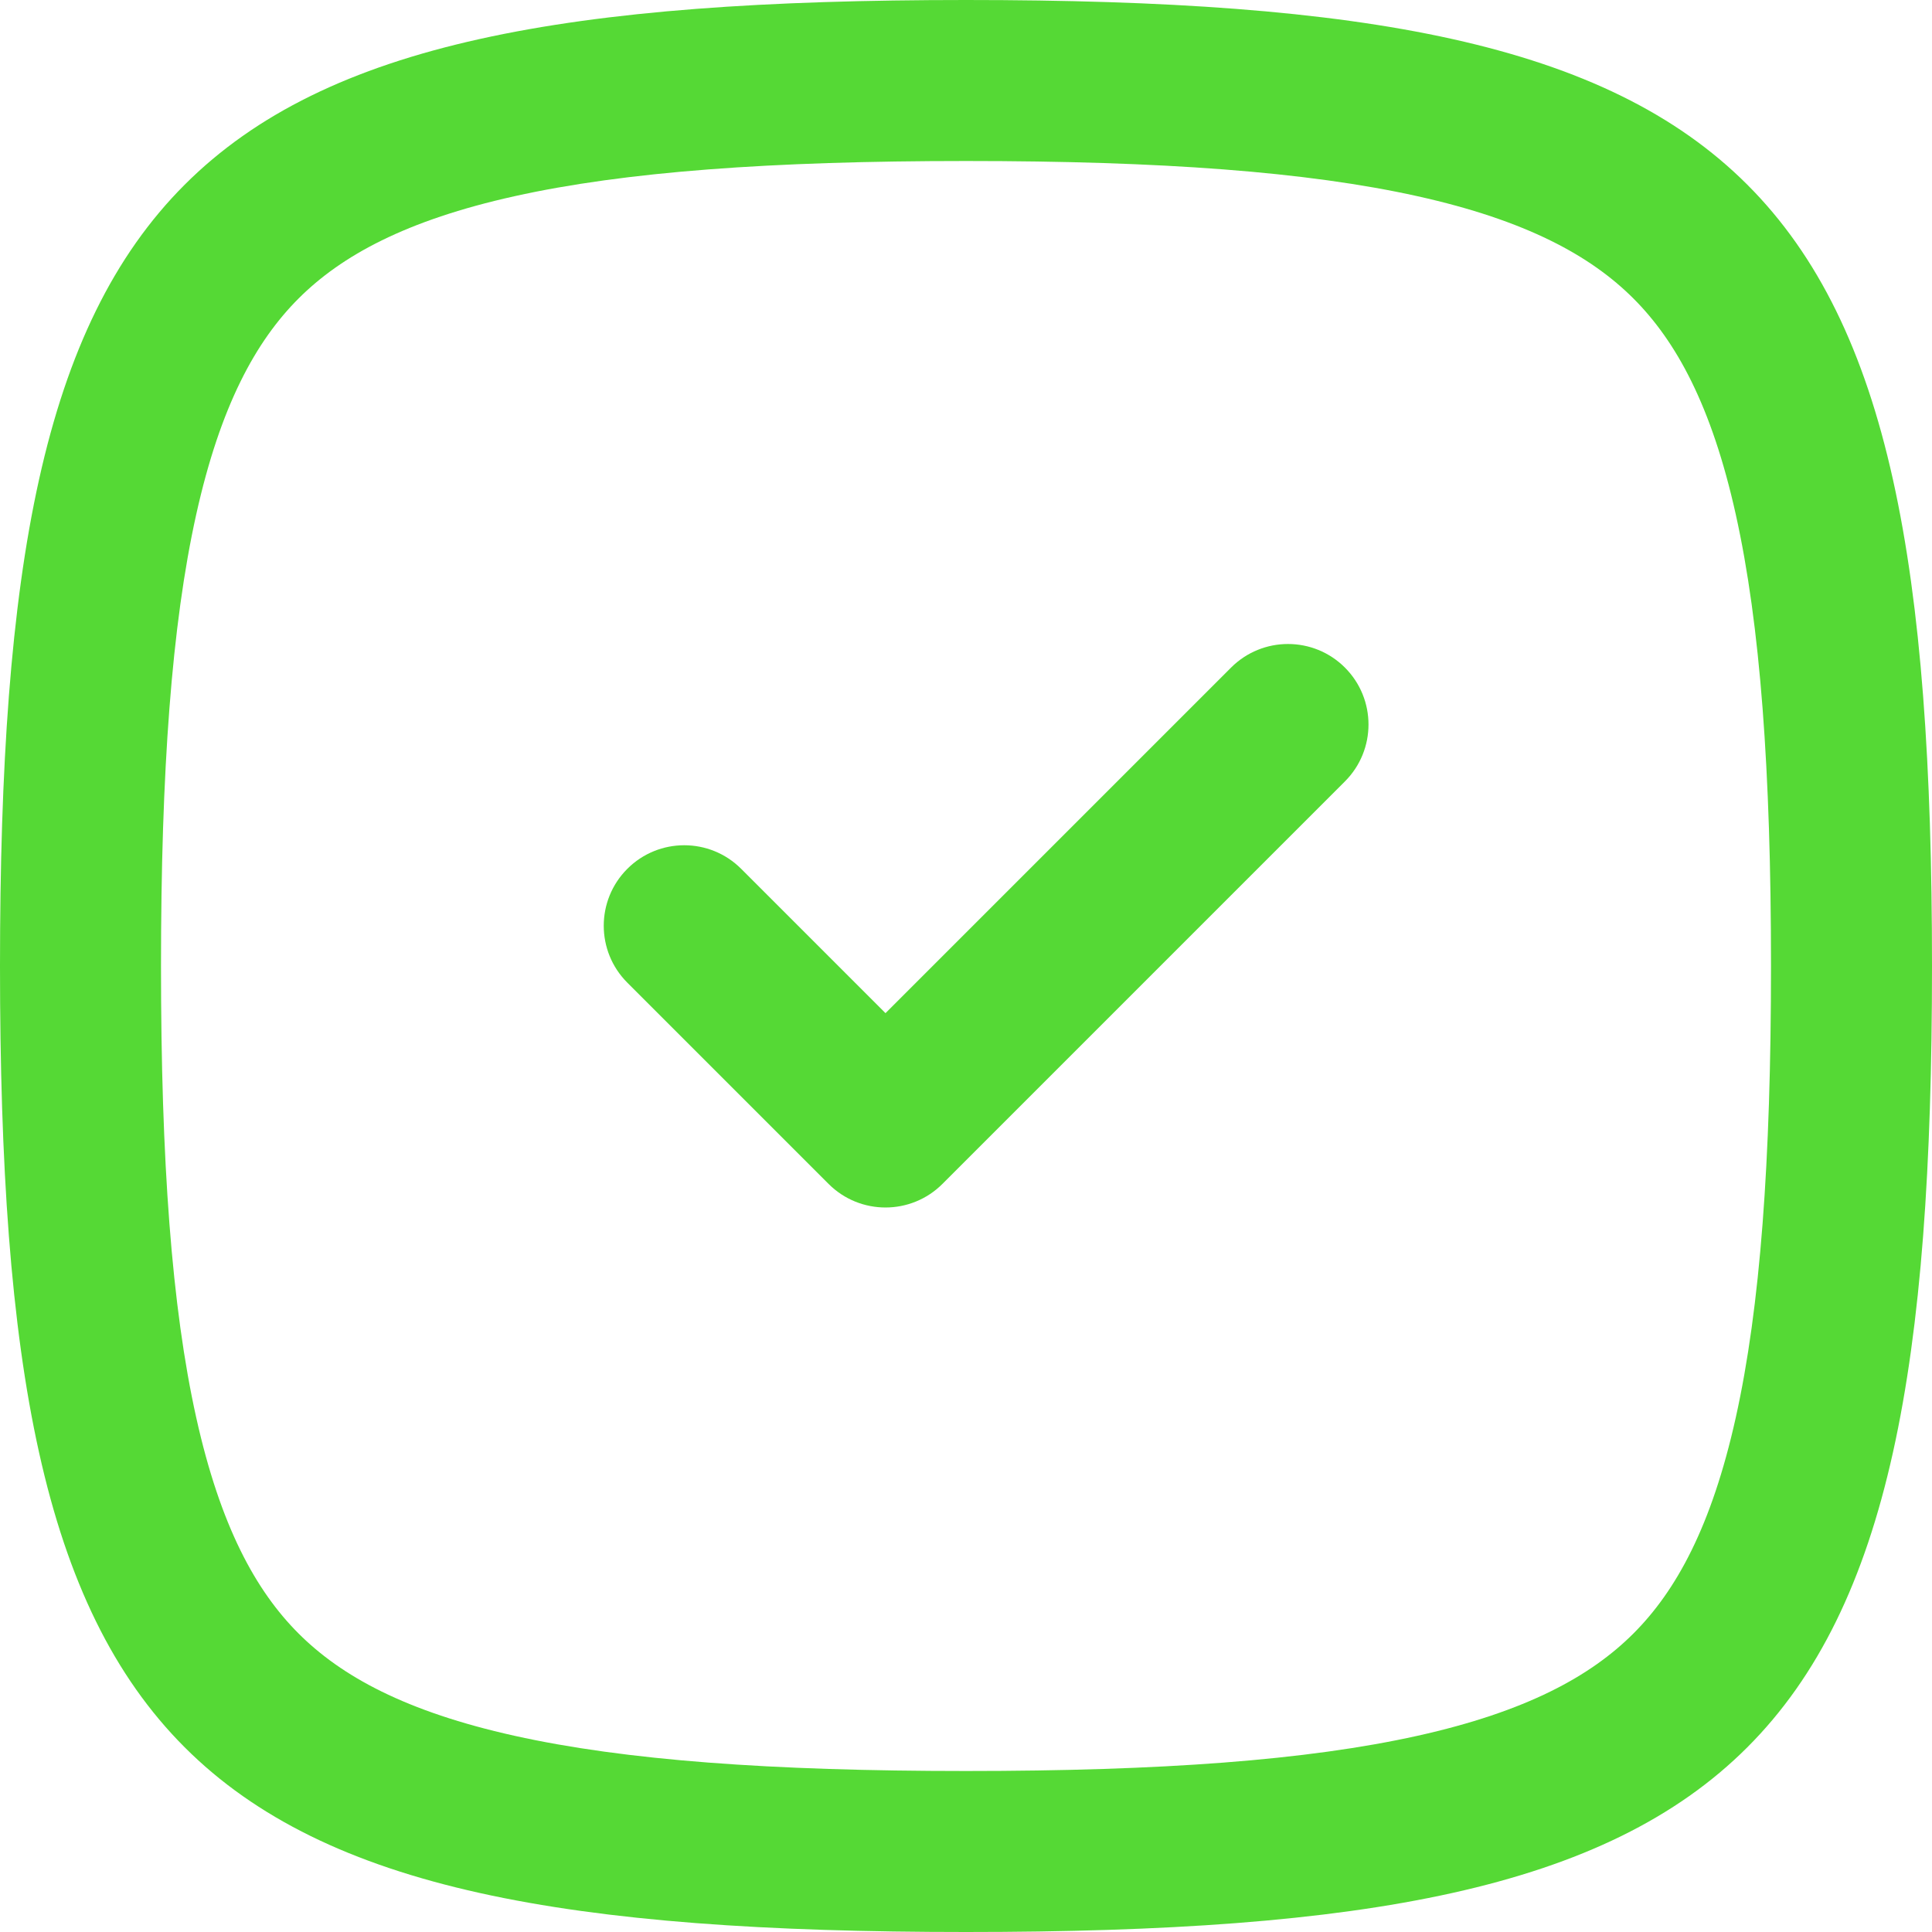
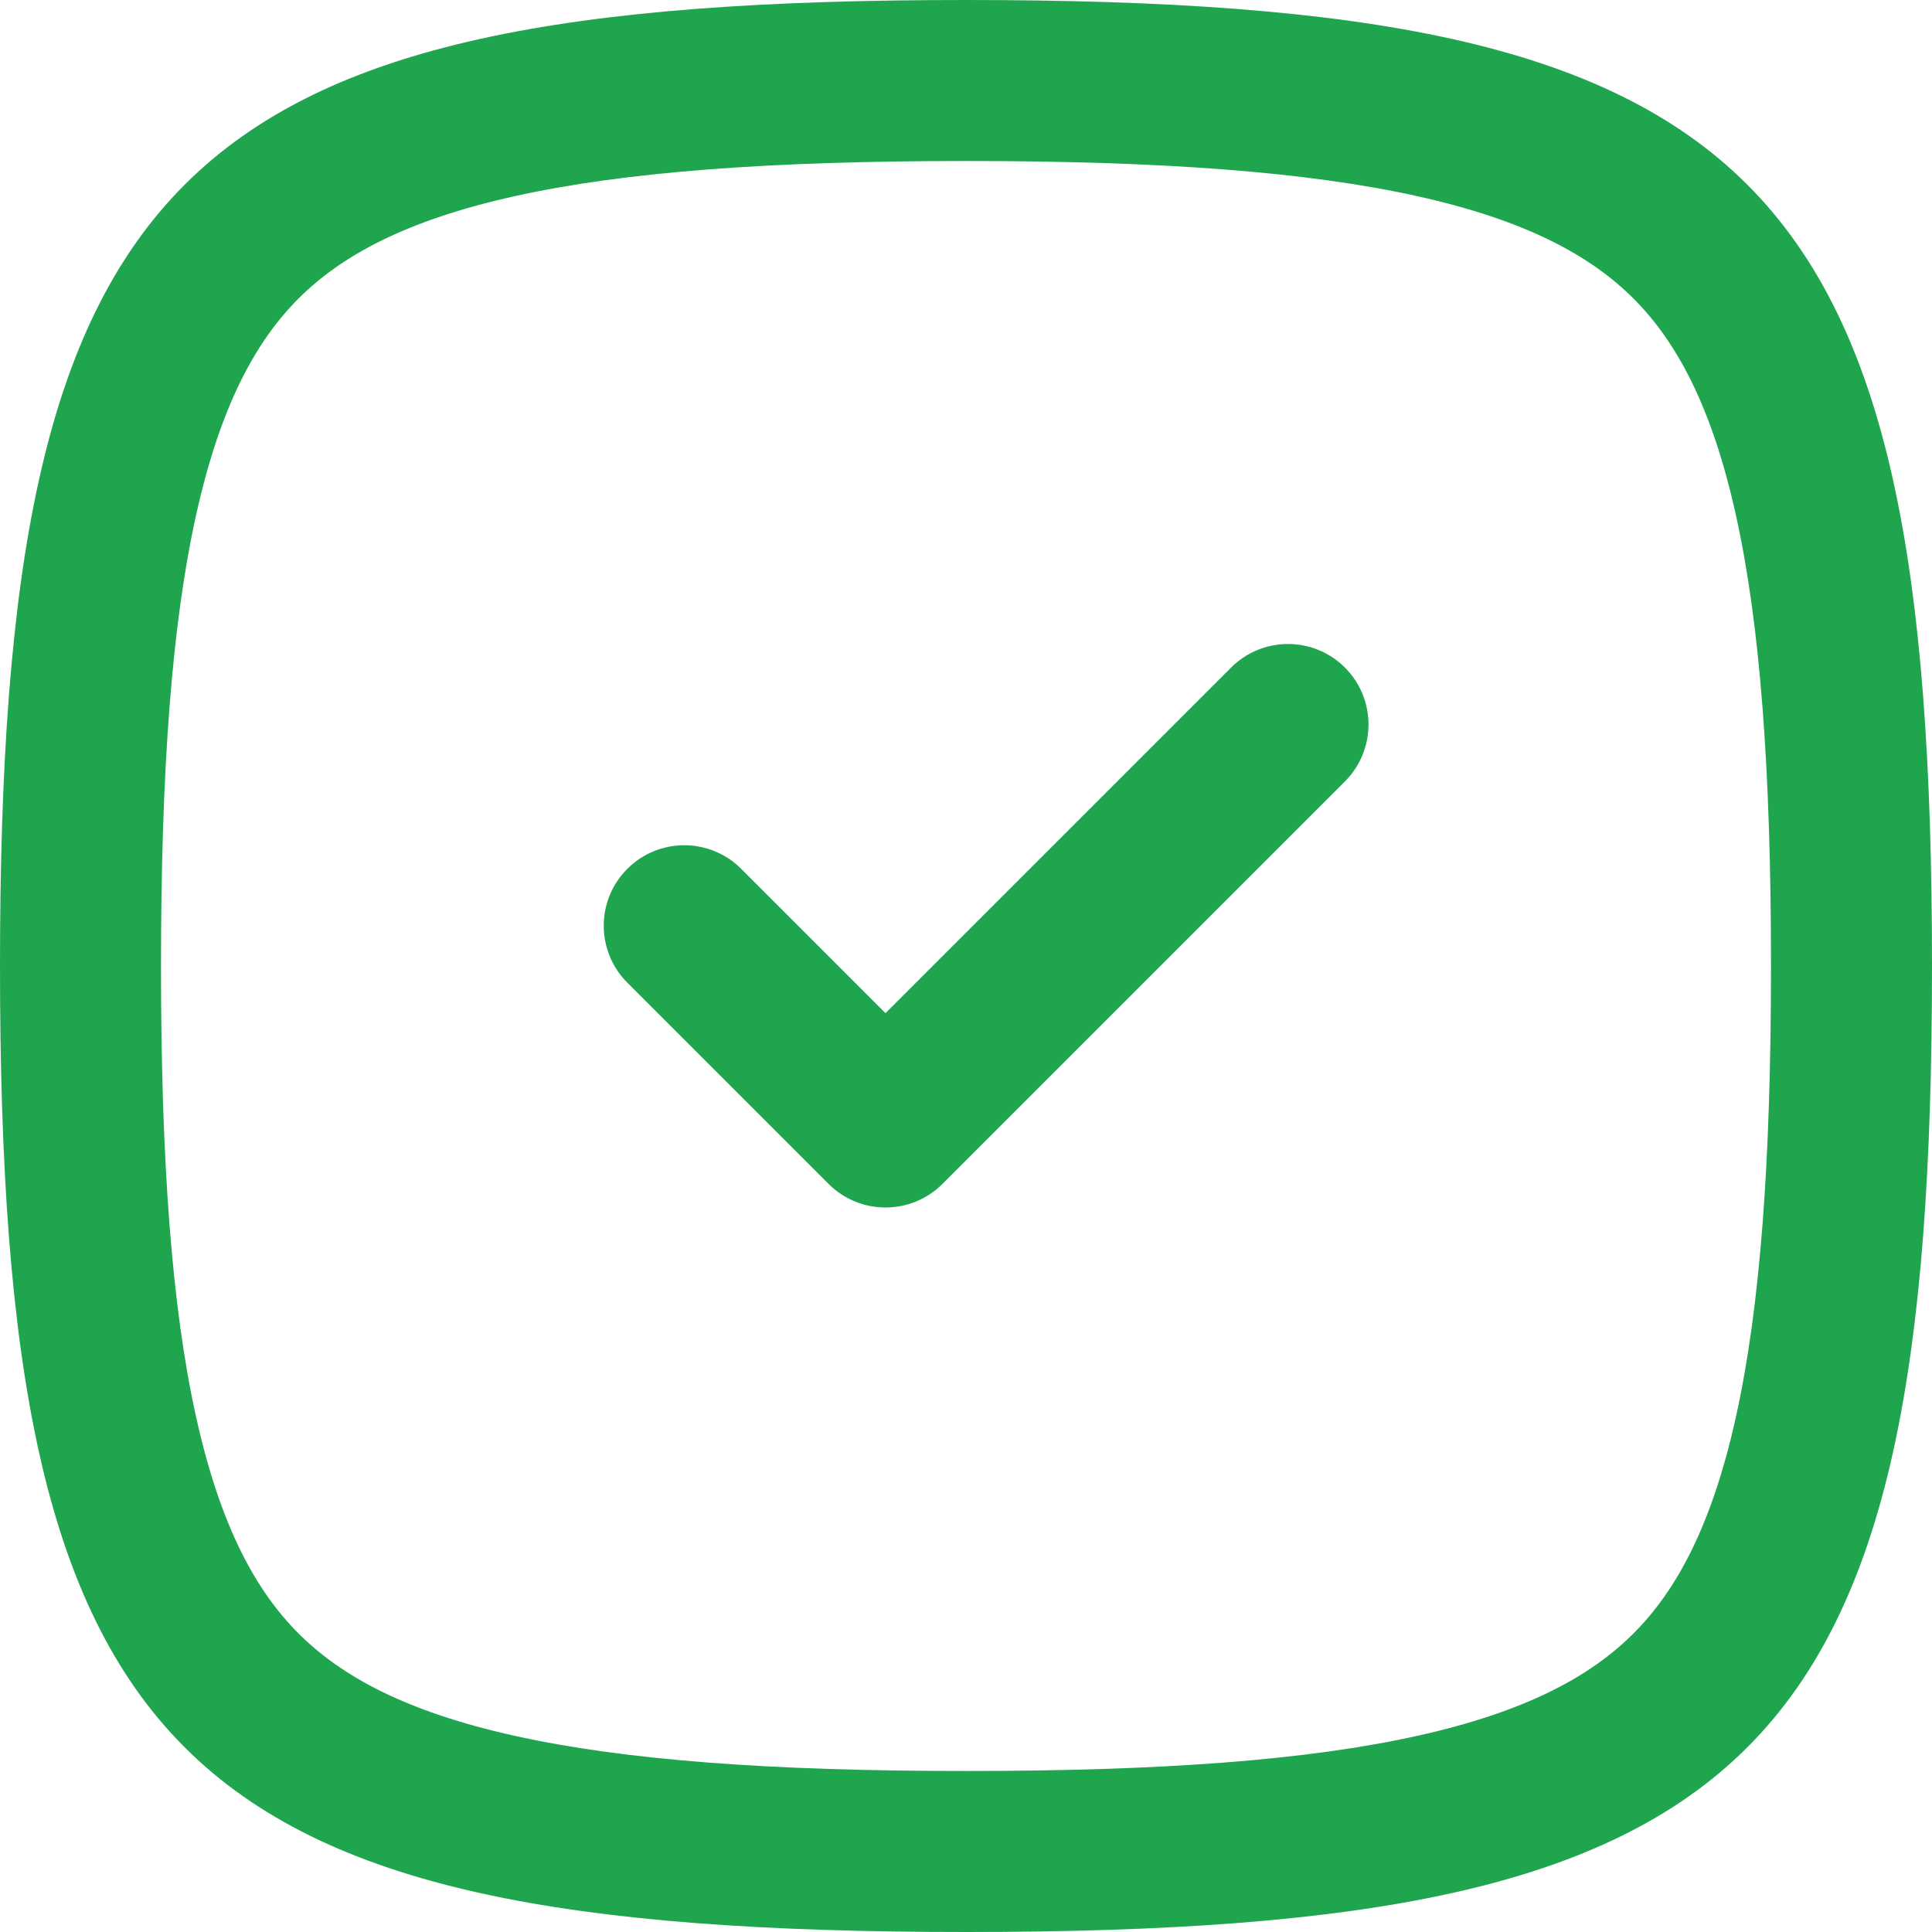
<svg xmlns="http://www.w3.org/2000/svg" version="1.1" width="512" height="512" x="0" y="0" viewBox="0 0 512 512" style="enable-background:new 0 0 512 512" xml:space="preserve">
  <g>
-     <path d="M356.418 207.085c8.331-8.331 8.331-21.839 0-30.17s-21.839-8.331-30.17 0l-91.582 91.582-38.248-38.249c-8.331-8.331-21.839-8.331-30.17 0s-8.331 21.839 0 30.17l53.334 53.333c8.331 8.331 21.839 8.331 30.17 0z" fill="#55d935" opacity="1" data-original="#000000" />
-     <path fill-rule="evenodd" d="M0 256c0 210.816 45.184 256 256 256s256-45.184 256-256S466.816 0 256 0 0 45.184 0 256zm42.667 0c0 51.731 2.828 90.387 9.338 119.682 6.403 28.809 15.786 45.882 27.109 57.203 11.323 11.324 28.395 20.708 57.205 27.11 29.294 6.511 67.951 9.338 119.681 9.338 51.731 0 90.387-2.827 119.682-9.338 28.809-6.402 45.882-15.787 57.203-27.11 11.324-11.322 20.708-28.395 27.11-57.203 6.511-29.295 9.338-67.951 9.338-119.682 0-51.73-2.827-90.388-9.338-119.681-6.402-28.809-15.787-45.881-27.11-57.205-11.322-11.323-28.395-20.707-57.203-27.109-29.295-6.51-67.951-9.338-119.682-9.338-51.73 0-90.388 2.828-119.681 9.338-28.809 6.403-45.881 15.786-57.205 27.109s-20.707 28.395-27.109 57.205C45.494 165.612 42.667 204.27 42.667 256z" clip-rule="evenodd" fill="#55d935" opacity="1" data-original="#000000" />
+     <path d="M356.418 207.085c8.331-8.331 8.331-21.839 0-30.17s-21.839-8.331-30.17 0l-91.582 91.582-38.248-38.249c-8.331-8.331-21.839-8.331-30.17 0s-8.331 21.839 0 30.17l53.334 53.333c8.331 8.331 21.839 8.331 30.17 0z" fill="#1FA54E" opacity="1" data-original="#000000" />
+     <path fill-rule="evenodd" d="M0 256c0 210.816 45.184 256 256 256s256-45.184 256-256S466.816 0 256 0 0 45.184 0 256zm42.667 0c0 51.731 2.828 90.387 9.338 119.682 6.403 28.809 15.786 45.882 27.109 57.203 11.323 11.324 28.395 20.708 57.205 27.11 29.294 6.511 67.951 9.338 119.681 9.338 51.731 0 90.387-2.827 119.682-9.338 28.809-6.402 45.882-15.787 57.203-27.11 11.324-11.322 20.708-28.395 27.11-57.203 6.511-29.295 9.338-67.951 9.338-119.682 0-51.73-2.827-90.388-9.338-119.681-6.402-28.809-15.787-45.881-27.11-57.205-11.322-11.323-28.395-20.707-57.203-27.109-29.295-6.51-67.951-9.338-119.682-9.338-51.73 0-90.388 2.828-119.681 9.338-28.809 6.403-45.881 15.786-57.205 27.109s-20.707 28.395-27.109 57.205C45.494 165.612 42.667 204.27 42.667 256z" clip-rule="evenodd" fill="#1FA54E" opacity="1" data-original="#000000" />
  </g>
</svg>
